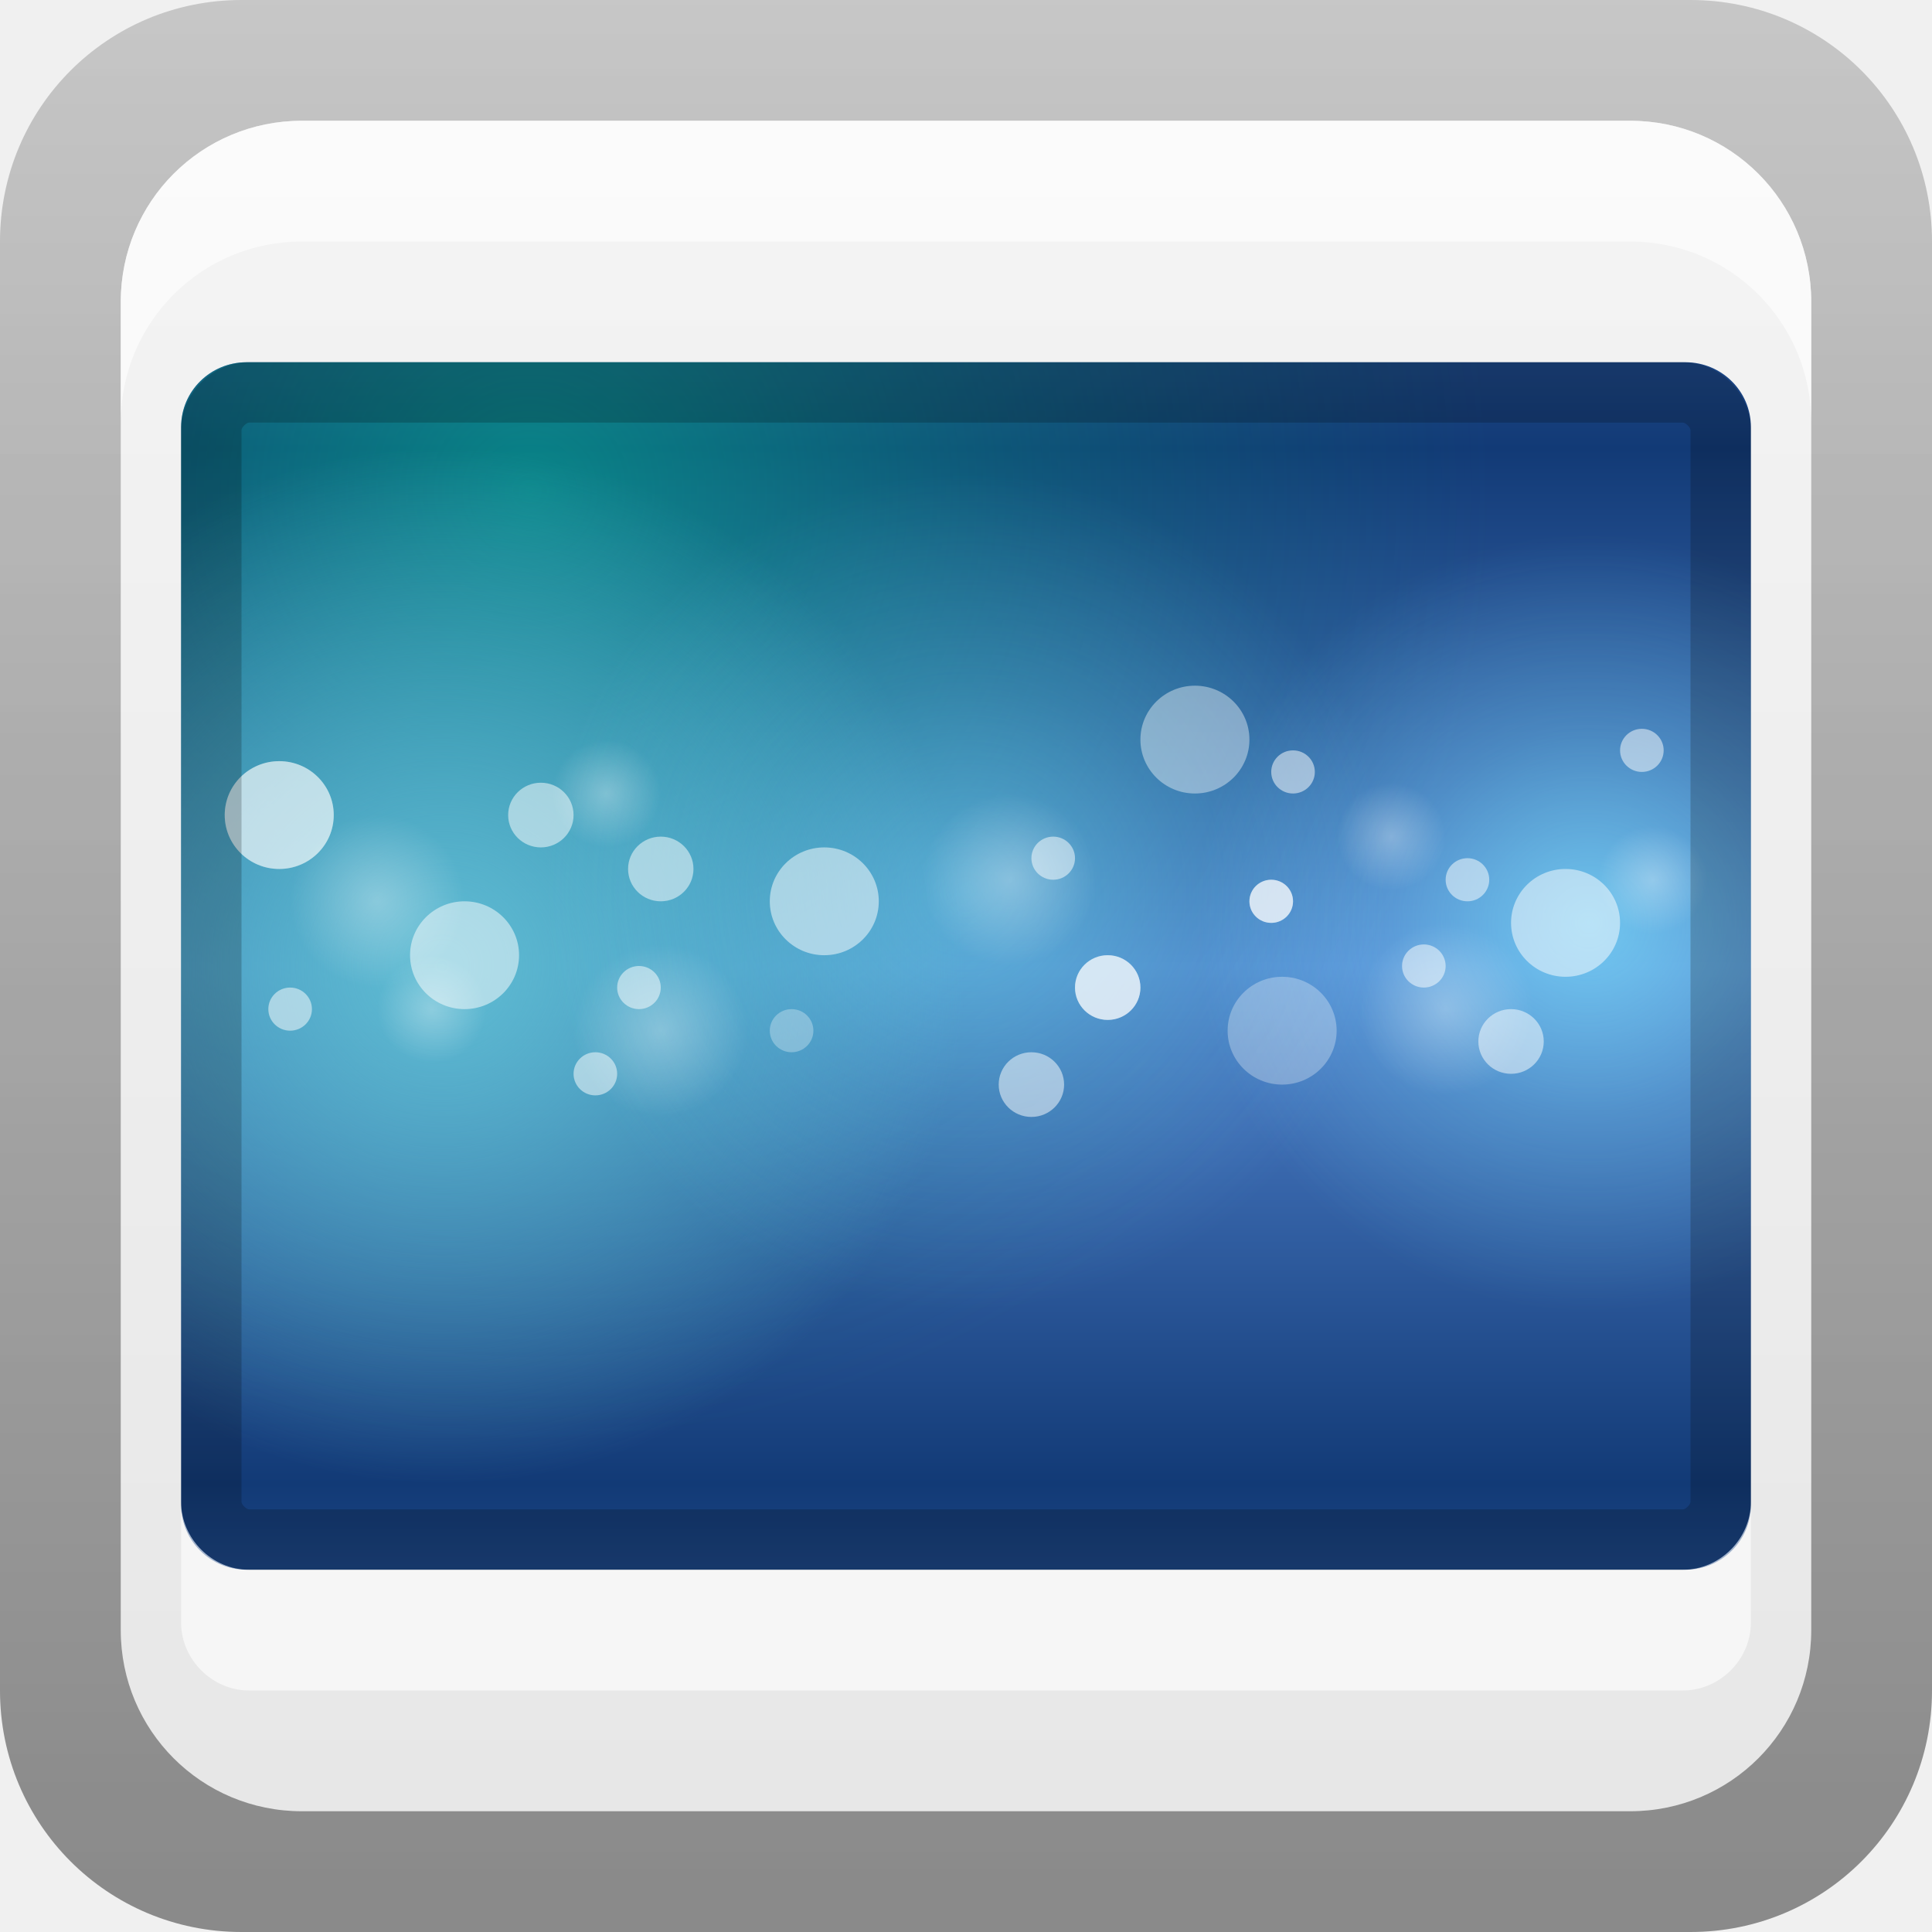
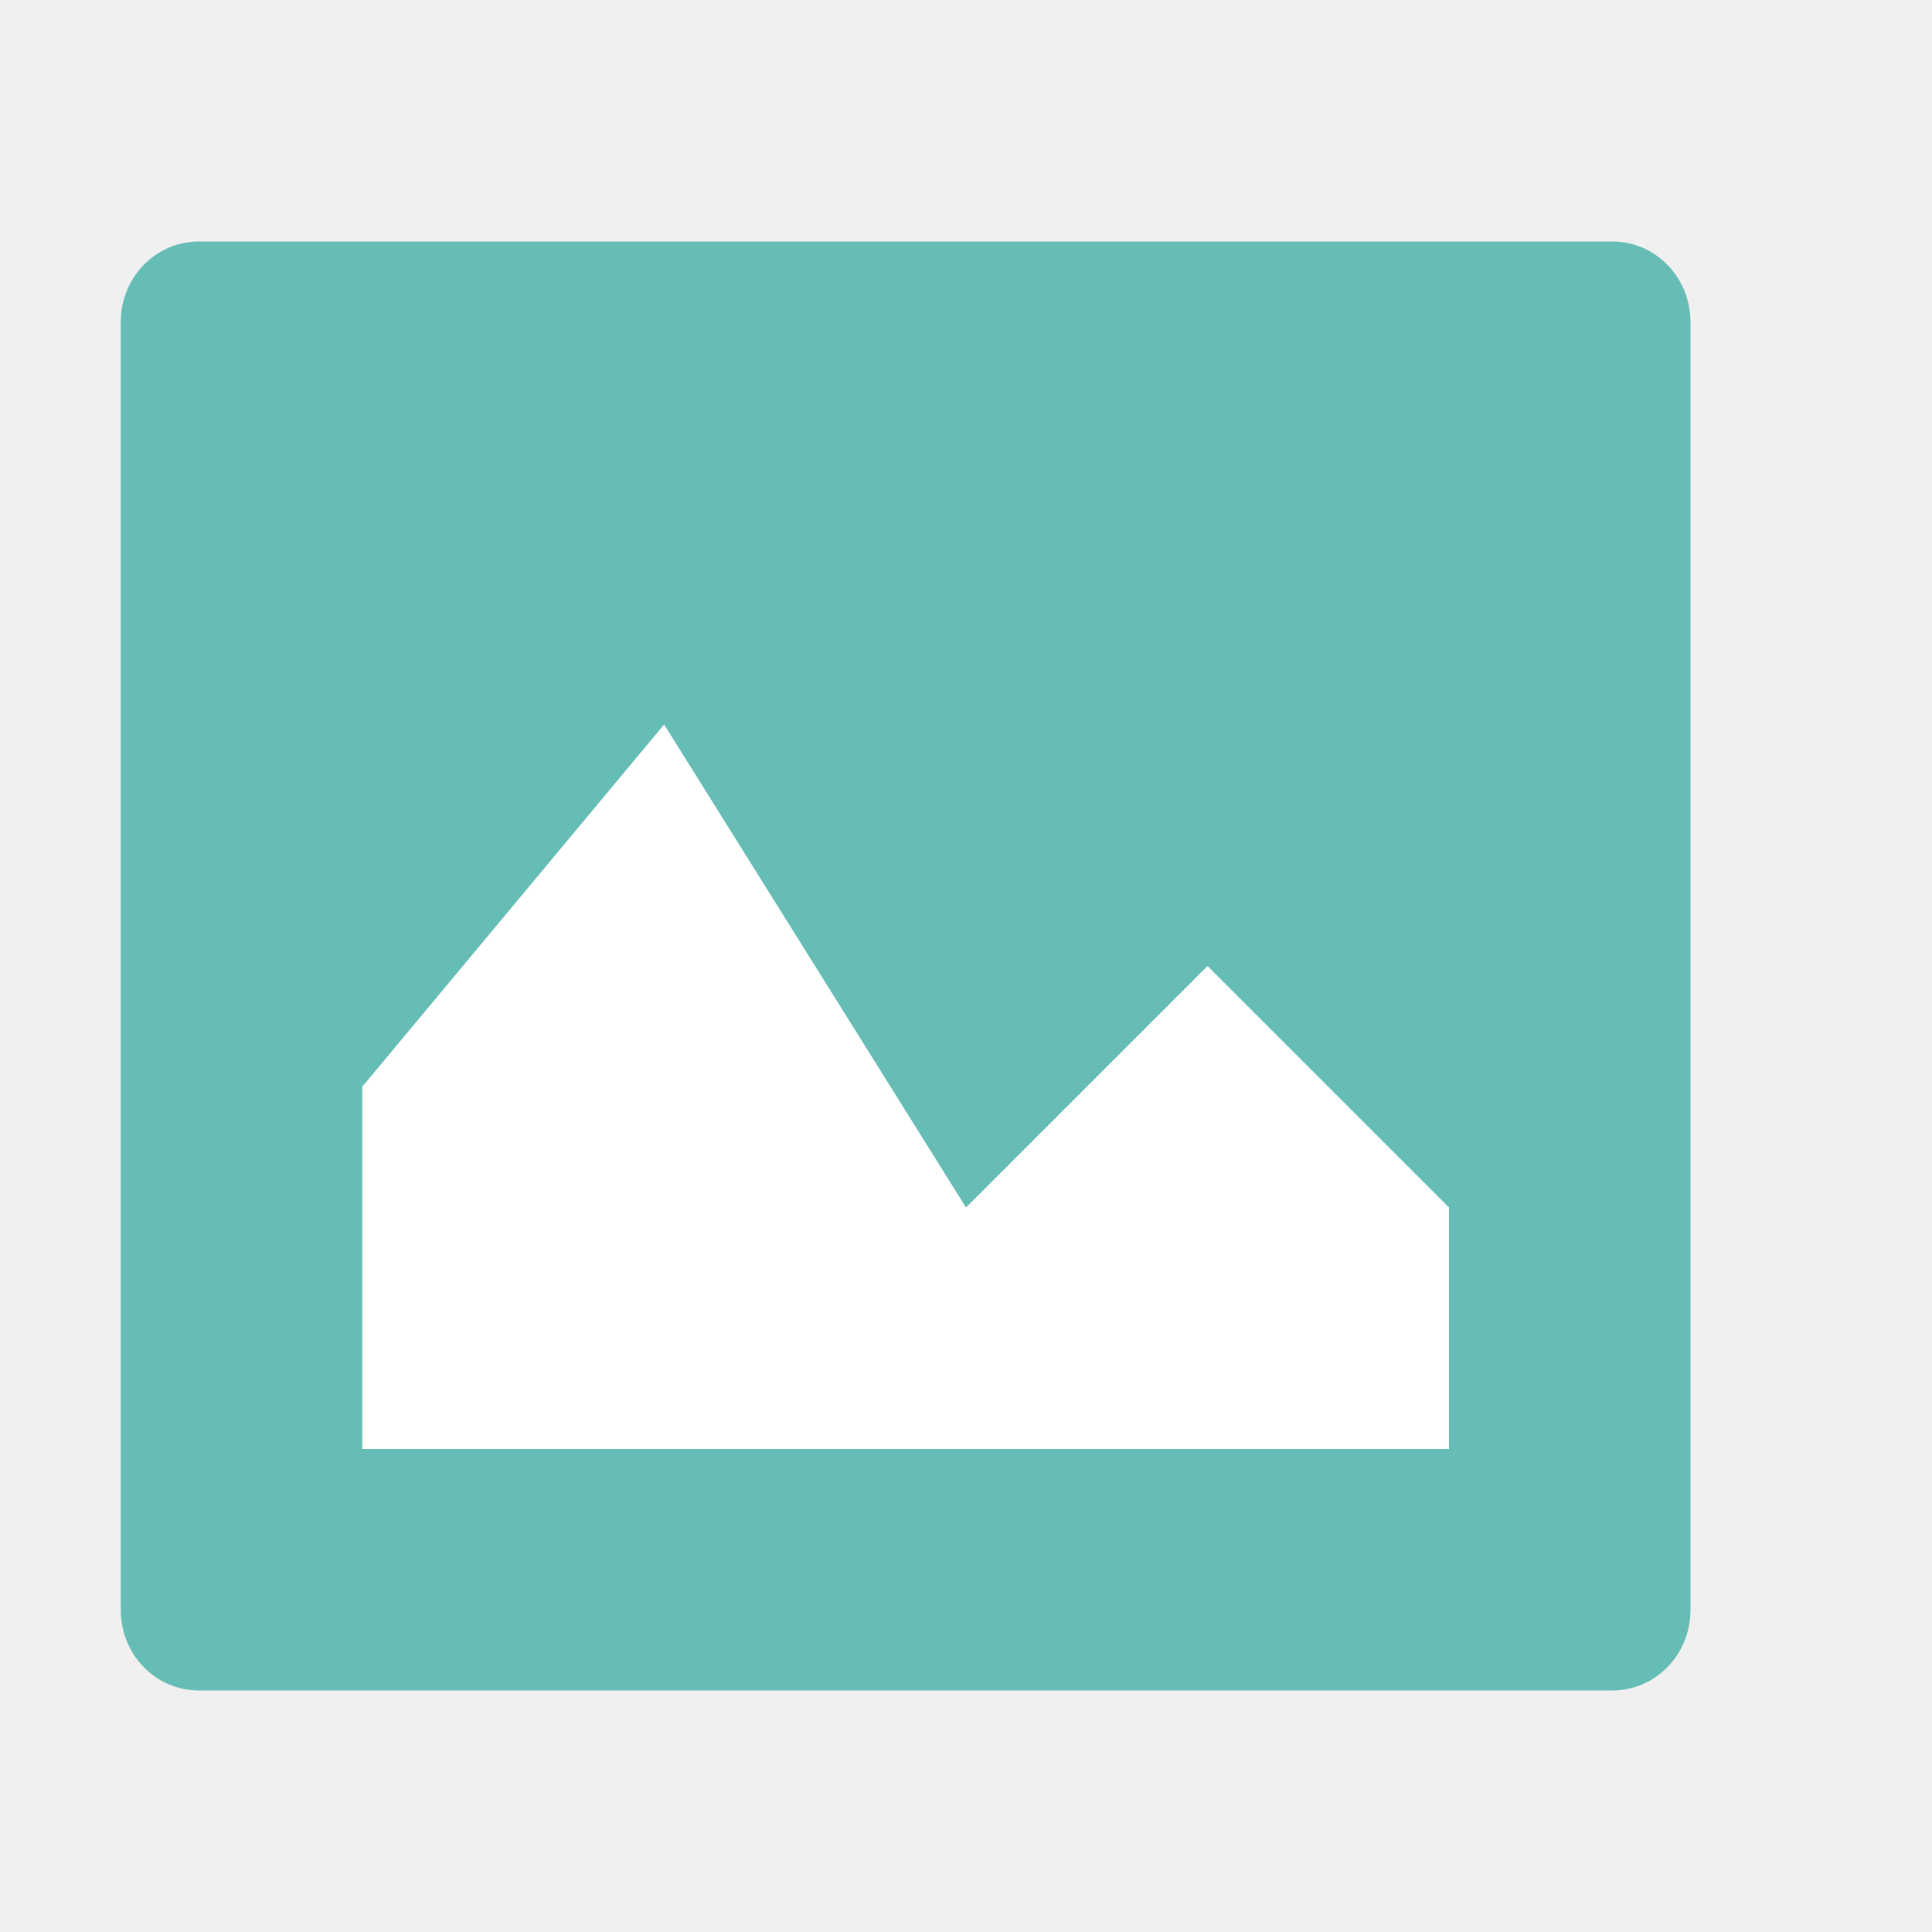
- <svg xmlns="http://www.w3.org/2000/svg" xmlns:xlink="http://www.w3.org/1999/xlink" width="16" height="16" id="svg2" version="1.0" style="display:inline">
-   <defs id="defs4">
-     <linearGradient id="linearGradient3327">
-       <stop style="stop-color:#000000;stop-opacity:1;" offset="0" id="stop3330" />
-       <stop style="stop-color:#000000;stop-opacity:0;" offset="1" id="stop3333" />
-     </linearGradient>
-     <linearGradient id="ButtonColor" x1="10.32" y1="21" x2="10.32" y2="0.999" gradientUnits="userSpaceOnUse">
-       <stop style="stop-color:#e6e6e6;stop-opacity:1;" offset="0" id="stop3189" />
-       <stop style="stop-color:#f5f5f5;stop-opacity:1;" offset="1" id="stop3191" />
-     </linearGradient>
-     <linearGradient xlink:href="#linearGradient3327" id="linearGradient3192" x1="9.057" y1="10.203" x2="9.057" y2="-12.199" gradientUnits="userSpaceOnUse" gradientTransform="translate(0,5.800655)" />
-     <linearGradient xlink:href="#ButtonColor" id="linearGradient3204" x1="1" y1="9" x2="15" y2="9" gradientUnits="userSpaceOnUse" gradientTransform="translate(-16,-1)" />
-     <linearGradient xlink:href="#ButtonColor" id="linearGradient3173" gradientUnits="userSpaceOnUse" gradientTransform="translate(-16,-1)" x1="1" y1="9" x2="15" y2="9" />
-     <linearGradient xlink:href="#ButtonColor" id="linearGradient3177" gradientUnits="userSpaceOnUse" gradientTransform="translate(-16,-1)" x1="1" y1="9" x2="15" y2="9" />
-     <linearGradient xlink:href="#ButtonColor" id="linearGradient3179" gradientUnits="userSpaceOnUse" gradientTransform="matrix(0,-1,1,0,-1,16)" x1="1" y1="9" x2="15" y2="9" />
-     <linearGradient xlink:href="#linearGradient3327" id="linearGradient3612" x1="8" y1="15" x2="8" y2="-1" gradientUnits="userSpaceOnUse" />
-     <linearGradient xlink:href="#ButtonColor-5" id="linearGradient3204-0" x1="1" y1="9" x2="16.956" y2="9" gradientUnits="userSpaceOnUse" gradientTransform="translate(-17,-2)" />
-     <linearGradient id="ButtonColor-5" x1="10.32" y1="21" x2="10.32" y2="0.999" gradientUnits="userSpaceOnUse">
-       <stop style="stop-color:#e6e6e6;stop-opacity:1;" offset="0" id="stop3189-0" />
-       <stop style="stop-color:#f5f5f5;stop-opacity:1;" offset="1" id="stop3191-2" />
-     </linearGradient>
-     <linearGradient y2="-19.304" x2="9.057" y1="10.203" x1="9.057" gradientTransform="translate(-0.499722,5.300655)" gradientUnits="userSpaceOnUse" id="linearGradient2897" xlink:href="#linearGradient3327-7" />
-     <linearGradient id="linearGradient3327-7">
-       <stop style="stop-color:#000000;stop-opacity:1;" offset="0" id="stop3330-6" />
-       <stop style="stop-color:#000000;stop-opacity:0;" offset="1" id="stop3333-8" />
-     </linearGradient>
-     <linearGradient y2="9" x2="16.956" y1="9" x1="1" gradientTransform="translate(-17,-2)" gradientUnits="userSpaceOnUse" id="linearGradient3767" xlink:href="#ButtonColor-5" />
-     <clipPath clipPathUnits="userSpaceOnUse" id="clipPath2952">
-       <rect style="opacity:0.652;color:#000000;fill:#ff0000;fill-opacity:1;fill-rule:nonzero;stroke:none;stroke-width:1;marker:none;visibility:visible;display:inline;overflow:visible;enable-background:accumulate" id="rect2954" width="72" height="56" x="12" y="20" rx="3" ry="3" />
-     </clipPath>
-     <linearGradient xlink:href="#linearGradient3940" id="linearGradient3938" x1="48" y1="48" x2="48" y2="72" gradientUnits="userSpaceOnUse" spreadMethod="reflect" />
-     <linearGradient id="linearGradient3940">
-       <stop id="stop3942" offset="0" style="stop-color:#555555;stop-opacity:1;" />
-       <stop id="stop3944" offset="1" style="stop-color:#2b2b2b;stop-opacity:1;" />
-     </linearGradient>
-     <radialGradient xlink:href="#linearGradient3928" id="radialGradient3934" cx="56" cy="24" fx="56" fy="24" r="16" gradientUnits="userSpaceOnUse" />
-     <linearGradient id="linearGradient3928">
-       <stop style="stop-color:#00ce99;stop-opacity:1;" offset="0" id="stop3930" />
-       <stop style="stop-color:#00805f;stop-opacity:0;" offset="1" id="stop3932" />
-     </linearGradient>
-     <radialGradient xlink:href="#linearGradient3751" id="radialGradient3867" gradientUnits="userSpaceOnUse" cx="60.563" cy="49.721" fx="60.563" fy="49.721" r="19.437" />
-     <linearGradient id="linearGradient3751">
-       <stop style="stop-color:#80e5ff;stop-opacity:1;" offset="0" id="stop3754" />
-       <stop id="stop3869" offset="0.5" style="stop-color:#80e5ff;stop-opacity:0.403;" />
-       <stop style="stop-color:#80e5ff;stop-opacity:0;" offset="1" id="stop3756" />
-     </linearGradient>
-     <radialGradient xlink:href="#linearGradient3739" id="radialGradient3747" cx="47.977" cy="64.058" fx="47.977" fy="64.058" r="24.023" gradientUnits="userSpaceOnUse" />
-     <linearGradient id="linearGradient3739">
-       <stop style="stop-color:#5fbcd3;stop-opacity:1;" offset="0" id="stop3742" />
-       <stop style="stop-color:#5fbcd3;stop-opacity:0;" offset="1" id="stop3745" />
-     </linearGradient>
-     <radialGradient xlink:href="#linearGradient3751" id="radialGradient3758" cx="60.563" cy="49.721" fx="60.563" fy="49.721" r="19.437" gradientUnits="userSpaceOnUse" />
-     <linearGradient id="linearGradient3888">
-       <stop style="stop-color:#80e5ff;stop-opacity:1;" offset="0" id="stop3890" />
-       <stop id="stop3892" offset="0.5" style="stop-color:#80e5ff;stop-opacity:0.403;" />
-       <stop style="stop-color:#80e5ff;stop-opacity:0;" offset="1" id="stop3894" />
-     </linearGradient>
-     <radialGradient xlink:href="#linearGradient3827" id="radialGradient3833" cx="58.5" cy="37.5" fx="58.5" fy="37.5" r="2.5" gradientUnits="userSpaceOnUse" />
-     <linearGradient id="linearGradient3827">
-       <stop style="stop-color:#ffffff;stop-opacity:1;" offset="0" id="stop3829" />
-       <stop style="stop-color:#ffffff;stop-opacity:0;" offset="1" id="stop3831" />
-     </linearGradient>
-     <radialGradient xlink:href="#linearGradient3827" id="radialGradient3837" gradientUnits="userSpaceOnUse" cx="58.5" cy="37.5" fx="58.5" fy="37.5" r="2.5" />
-     <radialGradient xlink:href="#linearGradient3827" id="radialGradient3841" gradientUnits="userSpaceOnUse" cx="58.5" cy="37.5" fx="58.5" fy="37.5" r="2.5" />
-     <radialGradient xlink:href="#linearGradient3827" id="radialGradient3845" gradientUnits="userSpaceOnUse" cx="58.5" cy="37.5" fx="58.5" fy="37.5" r="2.5" />
-     <radialGradient xlink:href="#linearGradient3827" id="radialGradient3849" gradientUnits="userSpaceOnUse" cx="58.5" cy="37.5" fx="58.5" fy="37.5" r="2.5" />
-     <radialGradient xlink:href="#linearGradient3827" id="radialGradient3853" gradientUnits="userSpaceOnUse" cx="58.5" cy="37.5" fx="58.5" fy="37.5" r="2.5" />
-     <radialGradient xlink:href="#linearGradient3827" id="radialGradient3857" gradientUnits="userSpaceOnUse" cx="58.5" cy="37.5" fx="58.5" fy="37.5" r="2.5" />
-     <radialGradient xlink:href="#linearGradient3827" id="radialGradient3861" gradientUnits="userSpaceOnUse" cx="58.5" cy="37.5" fx="58.5" fy="37.5" r="2.5" />
-     <linearGradient xlink:href="#ButtonColor-5" id="linearGradient4012" gradientUnits="userSpaceOnUse" gradientTransform="matrix(0,-1,1,0,-2,17)" x1="1" y1="9" x2="16.956" y2="9" />
-     <linearGradient y2="6.634" x2="47.61" y1="121.366" x1="47.61" gradientTransform="matrix(0.08928571,0,0,0.0892857,6.285715,4.285716)" gradientUnits="userSpaceOnUse" id="linearGradient3855" xlink:href="#linearGradient3290-7" />
-     <linearGradient id="linearGradient3290-7">
-       <stop id="stop3292-2" offset="0" style="stop-color:#ba0000;stop-opacity:1;" />
-       <stop id="stop3294-3" offset="1" style="stop-color:#ff331e;stop-opacity:1;" />
-     </linearGradient>
-     <linearGradient y2="6.634" x2="47.61" y1="121.366" x1="47.61" gradientTransform="matrix(0.4945055,0,0,0.4999999,16.35165,10.40003)" gradientUnits="userSpaceOnUse" id="linearGradient3796" xlink:href="#linearGradient3290-7" />
-     <linearGradient y2="6.634" x2="47.61" y1="121.366" x1="47.61" gradientTransform="matrix(0.4945055,0,0,0.4999999,16.35165,10.40003)" gradientUnits="userSpaceOnUse" id="linearGradient3796-2" xlink:href="#linearGradient3290-7-8" />
-     <linearGradient id="linearGradient3290-7-8">
-       <stop id="stop3292-2-8" offset="0" style="stop-color:#ba0000;stop-opacity:1;" />
-       <stop id="stop3294-3-7" offset="1" style="stop-color:#ff331e;stop-opacity:1;" />
-     </linearGradient>
-     <linearGradient y2="6.634" x2="47.61" y1="121.366" x1="47.61" gradientTransform="matrix(0.07142857,0,0,0.07142856,3.428572,3.428572)" gradientUnits="userSpaceOnUse" id="linearGradient3730" xlink:href="#linearGradient3290-7-8" />
-     <clipPath clipPathUnits="userSpaceOnUse" id="clipPath2952-1">
-       <rect style="opacity:0.652;color:#000000;fill:#ff0000;fill-opacity:1;fill-rule:nonzero;stroke:none;stroke-width:1;marker:none;visibility:visible;display:inline;overflow:visible;enable-background:accumulate" id="rect2954-8" width="72" height="56" x="12" y="20" rx="3" ry="3" />
-     </clipPath>
-     <linearGradient xlink:href="#linearGradient3940-6" id="linearGradient3938-0" x1="48" y1="48" x2="48" y2="72" gradientUnits="userSpaceOnUse" spreadMethod="reflect" />
-     <linearGradient id="linearGradient3940-6">
-       <stop id="stop3942-3" offset="0" style="stop-color:#5184cf;stop-opacity:1" />
-       <stop id="stop3944-3" offset="1" style="stop-color:#123a76;stop-opacity:1" />
-     </linearGradient>
-     <radialGradient xlink:href="#linearGradient3928-5" id="radialGradient3934-7" cx="56" cy="24" fx="56" fy="24" r="16" gradientUnits="userSpaceOnUse" />
-     <linearGradient id="linearGradient3928-5">
-       <stop style="stop-color:#00ce99;stop-opacity:1;" offset="0" id="stop3930-5" />
-       <stop style="stop-color:#00805f;stop-opacity:0;" offset="1" id="stop3932-3" />
-     </linearGradient>
-     <radialGradient xlink:href="#linearGradient3751-3" id="radialGradient3867-6" gradientUnits="userSpaceOnUse" cx="60.563" cy="49.721" fx="60.563" fy="49.721" r="19.437" />
-     <linearGradient id="linearGradient3751-3">
-       <stop style="stop-color:#80e5ff;stop-opacity:1;" offset="0" id="stop3754-0" />
-       <stop id="stop3869-8" offset="0.5" style="stop-color:#80e5ff;stop-opacity:0.403;" />
-       <stop style="stop-color:#80e5ff;stop-opacity:0;" offset="1" id="stop3756-6" />
-     </linearGradient>
-     <radialGradient xlink:href="#linearGradient3739-1" id="radialGradient3747-7" cx="47.977" cy="64.058" fx="47.977" fy="64.058" r="24.023" gradientUnits="userSpaceOnUse" />
-     <linearGradient id="linearGradient3739-1">
-       <stop style="stop-color:#5fbcd3;stop-opacity:1;" offset="0" id="stop3742-1" />
-       <stop style="stop-color:#5fbcd3;stop-opacity:0;" offset="1" id="stop3745-7" />
-     </linearGradient>
-     <radialGradient xlink:href="#linearGradient3751-3" id="radialGradient3758-7" cx="60.563" cy="49.721" fx="60.563" fy="49.721" r="19.437" gradientUnits="userSpaceOnUse" />
-     <linearGradient id="linearGradient2965">
-       <stop style="stop-color:#80e5ff;stop-opacity:1;" offset="0" id="stop2967" />
-       <stop id="stop2969" offset="0.5" style="stop-color:#80e5ff;stop-opacity:0.403;" />
-       <stop style="stop-color:#80e5ff;stop-opacity:0;" offset="1" id="stop2971" />
-     </linearGradient>
-     <radialGradient xlink:href="#linearGradient3827-9" id="radialGradient3833-6" cx="58.5" cy="37.5" fx="58.5" fy="37.5" r="2.5" gradientUnits="userSpaceOnUse" />
-     <linearGradient id="linearGradient3827-9">
-       <stop style="stop-color:#ffffff;stop-opacity:1;" offset="0" id="stop3829-7" />
-       <stop style="stop-color:#ffffff;stop-opacity:0;" offset="1" id="stop3831-1" />
-     </linearGradient>
-     <radialGradient xlink:href="#linearGradient3827-9" id="radialGradient3837-8" gradientUnits="userSpaceOnUse" cx="58.5" cy="37.5" fx="58.5" fy="37.5" r="2.5" />
-     <radialGradient xlink:href="#linearGradient3827-9" id="radialGradient3841-6" gradientUnits="userSpaceOnUse" cx="58.5" cy="37.5" fx="58.5" fy="37.5" r="2.5" />
-     <radialGradient xlink:href="#linearGradient3827-9" id="radialGradient3845-8" gradientUnits="userSpaceOnUse" cx="58.5" cy="37.5" fx="58.5" fy="37.5" r="2.5" />
-     <radialGradient xlink:href="#linearGradient3827-9" id="radialGradient3849-3" gradientUnits="userSpaceOnUse" cx="58.5" cy="37.5" fx="58.5" fy="37.5" r="2.5" />
-     <radialGradient xlink:href="#linearGradient3827-9" id="radialGradient3853-7" gradientUnits="userSpaceOnUse" cx="58.5" cy="37.5" fx="58.5" fy="37.5" r="2.5" />
-     <radialGradient xlink:href="#linearGradient3827-9" id="radialGradient3857-7" gradientUnits="userSpaceOnUse" cx="58.5" cy="37.5" fx="58.5" fy="37.5" r="2.5" />
-     <radialGradient xlink:href="#linearGradient3827-9" id="radialGradient3861-0" gradientUnits="userSpaceOnUse" cx="58.5" cy="37.5" fx="58.5" fy="37.5" r="2.5" />
-   </defs>
-   <g id="layer1">
-     <rect ry="2" rx="2" y="0" x="-16" height="16" width="16" id="rect3196" style="fill:url(#linearGradient3767);fill-opacity:1;fill-rule:nonzero;stroke:none;display:inline" transform="matrix(0,-1,1,0,0,0)" />
-     <path style="opacity:0.4;fill:url(#linearGradient2897);fill-opacity:1;fill-rule:nonzero;stroke:none;display:inline" d="M 2,0 C 0.892,0 0,0.892 0,2 l 0,12 c 0,1.108 0.892,2 2,2 l 12,0 c 1.108,0 2,-0.892 2,-2 L 16,2 C 16,0.892 15.108,0 14,0 L 2,0 z m 0.5,1 11,0 C 14.331,1 15,1.669 15,2.5 l 0,11 c 0,0.831 -0.669,1.5 -1.5,1.5 l -11,0 C 1.669,15 1,14.331 1,13.5 L 1,2.5 C 1,1.669 1.669,1 2.5,1 z" id="rect2410" />
-     <path style="opacity:0.6;fill:#ffffff;fill-opacity:1;stroke:none;display:inline" d="M 2.5,1 C 1.669,1 1,1.669 1,2.5 l 0,1 C 1,2.669 1.669,2 2.5,2 l 11,0 C 14.331,2 15,2.669 15,3.5 l 0,-1 C 15,1.669 14.331,1 13.5,1 l -11,0 z" id="rect3770" />
-     <rect style="opacity:0.6;color:#000000;fill:#ff0000;fill-opacity:1;fill-rule:nonzero;stroke:none;stroke-width:0.5;marker:none;visibility:visible;display:inline;overflow:visible;enable-background:accumulate" id="rect3179" width="13" height="10" x="-18.5" y="3" rx="0.552" ry="0.552" />
-   </g>
-   <g id="layer2">
-     <g transform="matrix(0.1805556,0,0,0.1785714,-0.6666667,-0.5714328)" style="display:inline" id="g3871" clip-path="url(#clipPath2952-1)">
-       <rect style="color:#000000;fill:url(#linearGradient3938-0);fill-opacity:1;fill-rule:nonzero;stroke:none;stroke-width:1;marker:none;visibility:visible;display:inline;overflow:visible;enable-background:accumulate" id="rect3966" width="72" height="56" x="12" y="20" />
-       <path style="opacity:0.5;color:#000000;fill:url(#radialGradient3934-7);fill-opacity:1;fill-rule:nonzero;stroke:none;stroke-width:1;marker:none;visibility:visible;display:inline;overflow:visible;enable-background:accumulate" id="path3918" d="M 72,24 C 72,32.837 64.837,40 56,40 47.163,40 40,32.837 40,24 40,15.163 47.163,8 56,8 c 8.837,0 16,7.163 16,16 z" transform="matrix(2.75,0,0,2.75,-126,-40)" />
-       <path style="opacity:0.697;color:#000000;fill:url(#radialGradient3867-6);fill-opacity:1;fill-rule:nonzero;stroke:none;stroke-width:1;marker:none;visibility:visible;display:inline;overflow:visible;enable-background:accumulate" id="path3865" d="m 80,49.721 c 0,10.735 -8.702,19.437 -19.437,19.437 -10.735,0 -19.437,-8.702 -19.437,-19.437 0,-10.735 8.702,-19.437 19.437,-19.437 C 71.298,30.284 80,38.986 80,49.721 z" transform="matrix(0.9260636,0,0,0.9260636,20.47781,-0.04448889)" />
-       <path transform="translate(-24,-16.05767)" d="m 72,64.058 c 0,13.267 -10.755,24.023 -24.023,24.023 -13.267,0 -24.023,-10.755 -24.023,-24.023 0,-13.267 10.755,-24.023 24.023,-24.023 13.267,0 24.023,10.755 24.023,24.023 z" id="path3737" style="color:#000000;fill:url(#radialGradient3747-7);fill-opacity:1;fill-rule:nonzero;stroke:none;stroke-width:1;marker:none;visibility:visible;display:inline;overflow:visible;enable-background:accumulate" />
-       <path transform="translate(-12.56289,-5.157768)" d="m 80,49.721 c 0,10.735 -8.702,19.437 -19.437,19.437 -10.735,0 -19.437,-8.702 -19.437,-19.437 0,-10.735 8.702,-19.437 19.437,-19.437 C 71.298,30.284 80,38.986 80,49.721 z" id="path3749" style="opacity:0.434;color:#000000;fill:url(#radialGradient3758-7);fill-opacity:1;fill-rule:nonzero;stroke:none;stroke-width:1;marker:none;visibility:visible;display:inline;overflow:visible;enable-background:accumulate" />
-       <path d="M 61,37.5 C 61,38.881 59.881,40 58.5,40 57.119,40 56,38.881 56,37.5 56,36.119 57.119,35 58.5,35 c 1.381,0 2.5,1.119 2.5,2.5 z" id="path3779" style="opacity:0.4;color:#000000;fill:#ffffff;fill-opacity:1;fill-rule:nonzero;stroke:none;stroke-width:1;marker:none;visibility:visible;display:inline;overflow:visible;enable-background:accumulate" />
-       <path transform="translate(-33.5,10)" style="opacity:0.504;color:#000000;fill:#ffffff;fill-opacity:1;fill-rule:nonzero;stroke:none;stroke-width:1;marker:none;visibility:visible;display:inline;overflow:visible;enable-background:accumulate" id="path3781" d="M 61,37.5 C 61,38.881 59.881,40 58.5,40 57.119,40 56,38.881 56,37.5 56,36.119 57.119,35 58.5,35 c 1.381,0 2.5,1.119 2.5,2.5 z" />
-       <path d="M 61,37.5 C 61,38.881 59.881,40 58.5,40 57.119,40 56,38.881 56,37.5 56,36.119 57.119,35 58.5,35 c 1.381,0 2.5,1.119 2.5,2.5 z" id="path3783" style="opacity:0.3;color:#000000;fill:#ffffff;fill-opacity:1;fill-rule:nonzero;stroke:none;stroke-width:1;marker:none;visibility:visible;display:inline;overflow:visible;enable-background:accumulate" transform="translate(4,13.5)" />
-       <path transform="translate(17,8.5)" style="opacity:0.504;color:#000000;fill:#ffffff;fill-opacity:1;fill-rule:nonzero;stroke:none;stroke-width:1;marker:none;visibility:visible;display:inline;overflow:visible;enable-background:accumulate" id="path3785" d="M 61,37.5 C 61,38.881 59.881,40 58.5,40 57.119,40 56,38.881 56,37.5 56,36.119 57.119,35 58.5,35 c 1.381,0 2.5,1.119 2.5,2.5 z" />
-       <path d="M 61,37.5 C 61,38.881 59.881,40 58.5,40 57.119,40 56,38.881 56,37.5 56,36.119 57.119,35 58.5,35 c 1.381,0 2.5,1.119 2.5,2.5 z" id="path3787" style="opacity:0.504;color:#000000;fill:#ffffff;fill-opacity:1;fill-rule:nonzero;stroke:none;stroke-width:1;marker:none;visibility:visible;display:inline;overflow:visible;enable-background:accumulate" transform="translate(-17,7.5)" />
-       <path transform="translate(-42,3.5)" style="opacity:0.504;color:#000000;fill:#ffffff;fill-opacity:1;fill-rule:nonzero;stroke:none;stroke-width:1;marker:none;visibility:visible;display:inline;overflow:visible;enable-background:accumulate" id="path3789" d="M 61,37.5 C 61,38.881 59.881,40 58.5,40 57.119,40 56,38.881 56,37.5 56,36.119 57.119,35 58.5,35 c 1.381,0 2.5,1.119 2.5,2.5 z" />
-       <path d="M 61,37.5 C 61,38.881 59.881,40 58.5,40 57.119,40 56,38.881 56,37.5 56,36.119 57.119,35 58.5,35 c 1.381,0 2.5,1.119 2.5,2.5 z" id="path3791" style="opacity:0.3;color:#000000;fill:#ffffff;fill-opacity:1;fill-rule:nonzero;stroke:none;stroke-width:1;marker:none;visibility:visible;display:inline;overflow:visible;enable-background:accumulate" transform="translate(-42,3.5)" />
-       <path transform="matrix(0.4,0,0,0.4,-6.4,35)" style="opacity:0.504;color:#000000;fill:#ffffff;fill-opacity:1;fill-rule:nonzero;stroke:none;stroke-width:1;marker:none;visibility:visible;display:inline;overflow:visible;enable-background:accumulate" id="path3793" d="M 61,37.5 C 61,38.881 59.881,40 58.5,40 57.119,40 56,38.881 56,37.5 56,36.119 57.119,35 58.5,35 c 1.381,0 2.5,1.119 2.5,2.5 z" />
-       <path d="M 61,37.5 C 61,38.881 59.881,40 58.5,40 57.119,40 56,38.881 56,37.5 56,36.119 57.119,35 58.5,35 c 1.381,0 2.5,1.119 2.5,2.5 z" id="path3795" style="opacity:0.504;color:#000000;fill:#ffffff;fill-opacity:1;fill-rule:nonzero;stroke:none;stroke-width:1;marker:none;visibility:visible;display:inline;overflow:visible;enable-background:accumulate" transform="matrix(0.4,0,0,0.4,7.6,38)" />
-       <path transform="matrix(0.4,0,0,0.4,9.6,34)" style="opacity:0.504;color:#000000;fill:#ffffff;fill-opacity:1;fill-rule:nonzero;stroke:none;stroke-width:1;marker:none;visibility:visible;display:inline;overflow:visible;enable-background:accumulate" id="path3797" d="M 61,37.5 C 61,38.881 59.881,40 58.5,40 57.119,40 56,38.881 56,37.5 56,36.119 57.119,35 58.5,35 c 1.381,0 2.5,1.119 2.5,2.5 z" />
-       <path d="M 61,37.5 C 61,38.881 59.881,40 58.5,40 57.119,40 56,38.881 56,37.5 56,36.119 57.119,35 58.5,35 c 1.381,0 2.5,1.119 2.5,2.5 z" id="path3799" style="opacity:0.3;color:#000000;fill:#ffffff;fill-opacity:1;fill-rule:nonzero;stroke:none;stroke-width:1;marker:none;visibility:visible;display:inline;overflow:visible;enable-background:accumulate" transform="matrix(0.4,0,0,0.4,16.6,36)" />
-       <path transform="matrix(0.4,0,0,0.4,28.6,28)" style="opacity:0.504;color:#000000;fill:#ffffff;fill-opacity:1;fill-rule:nonzero;stroke:none;stroke-width:1;marker:none;visibility:visible;display:inline;overflow:visible;enable-background:accumulate" id="path3801" d="M 61,37.5 C 61,38.881 59.881,40 58.5,40 57.119,40 56,38.881 56,37.5 56,36.119 57.119,35 58.5,35 c 1.381,0 2.5,1.119 2.5,2.5 z" />
-       <path d="M 61,37.5 C 61,38.881 59.881,40 58.5,40 57.119,40 56,38.881 56,37.5 56,36.119 57.119,35 58.5,35 c 1.381,0 2.5,1.119 2.5,2.5 z" id="path3803" style="opacity:0.504;color:#000000;fill:#ffffff;fill-opacity:1;fill-rule:nonzero;stroke:none;stroke-width:1;marker:none;visibility:visible;display:inline;overflow:visible;enable-background:accumulate" transform="matrix(0.4,0,0,0.4,45.6,33)" />
-       <path transform="matrix(0.4,0,0,0.4,47.6,29)" style="opacity:0.504;color:#000000;fill:#ffffff;fill-opacity:1;fill-rule:nonzero;stroke:none;stroke-width:1;marker:none;visibility:visible;display:inline;overflow:visible;enable-background:accumulate" id="path3805" d="M 61,37.5 C 61,38.881 59.881,40 58.5,40 57.119,40 56,38.881 56,37.5 56,36.119 57.119,35 58.5,35 c 1.381,0 2.5,1.119 2.5,2.5 z" />
-       <path d="M 61,37.5 C 61,38.881 59.881,40 58.5,40 57.119,40 56,38.881 56,37.5 56,36.119 57.119,35 58.5,35 c 1.381,0 2.5,1.119 2.5,2.5 z" id="path3807" style="opacity:0.504;color:#000000;fill:#ffffff;fill-opacity:1;fill-rule:nonzero;stroke:none;stroke-width:1;marker:none;visibility:visible;display:inline;overflow:visible;enable-background:accumulate" transform="matrix(0.4,0,0,0.4,55.6,23)" />
-       <path transform="matrix(0.4,0,0,0.4,38.6,30)" style="opacity:0.504;color:#000000;fill:#ffffff;fill-opacity:1;fill-rule:nonzero;stroke:none;stroke-width:1;marker:none;visibility:visible;display:inline;overflow:visible;enable-background:accumulate" id="path3809" d="M 61,37.5 C 61,38.881 59.881,40 58.5,40 57.119,40 56,38.881 56,37.5 56,36.119 57.119,35 58.5,35 c 1.381,0 2.5,1.119 2.5,2.5 z" />
-       <path d="M 61,37.5 C 61,38.881 59.881,40 58.5,40 57.119,40 56,38.881 56,37.5 56,36.119 57.119,35 58.5,35 c 1.381,0 2.5,1.119 2.5,2.5 z" id="path3811" style="opacity:0.504;color:#000000;fill:#ffffff;fill-opacity:1;fill-rule:nonzero;stroke:none;stroke-width:1;marker:none;visibility:visible;display:inline;overflow:visible;enable-background:accumulate" transform="matrix(0.4,0,0,0.4,38.6,30)" />
-       <path d="M 61,37.5 C 61,38.881 59.881,40 58.5,40 57.119,40 56,38.881 56,37.5 56,36.119 57.119,35 58.5,35 c 1.381,0 2.5,1.119 2.5,2.5 z" id="path3813" style="opacity:0.504;color:#000000;fill:#ffffff;fill-opacity:1;fill-rule:nonzero;stroke:none;stroke-width:1;marker:none;visibility:visible;display:inline;overflow:visible;enable-background:accumulate" transform="matrix(0.6,0,0,0.6,-1.1,21)" />
-       <path transform="matrix(0.6,0,0,0.6,-6.6,18.5)" style="opacity:0.504;color:#000000;fill:#ffffff;fill-opacity:1;fill-rule:nonzero;stroke:none;stroke-width:1;marker:none;visibility:visible;display:inline;overflow:visible;enable-background:accumulate" id="path3815" d="M 61,37.5 C 61,38.881 59.881,40 58.5,40 57.119,40 56,38.881 56,37.5 56,36.119 57.119,35 58.5,35 c 1.381,0 2.5,1.119 2.5,2.5 z" />
-       <path d="M 61,37.5 C 61,38.881 59.881,40 58.5,40 57.119,40 56,38.881 56,37.5 56,36.119 57.119,35 58.5,35 c 1.381,0 2.5,1.119 2.5,2.5 z" id="path3817" style="opacity:0.504;color:#000000;fill:#ffffff;fill-opacity:1;fill-rule:nonzero;stroke:none;stroke-width:1;marker:none;visibility:visible;display:inline;overflow:visible;enable-background:accumulate" transform="matrix(0.6,0,0,0.6,15.9,31)" />
-       <path transform="matrix(0.6,0,0,0.6,19.4,26.5)" style="opacity:0.504;color:#000000;fill:#ffffff;fill-opacity:1;fill-rule:nonzero;stroke:none;stroke-width:1;marker:none;visibility:visible;display:inline;overflow:visible;enable-background:accumulate" id="path3819" d="M 61,37.5 C 61,38.881 59.881,40 58.5,40 57.119,40 56,38.881 56,37.5 56,36.119 57.119,35 58.5,35 c 1.381,0 2.5,1.119 2.5,2.5 z" />
-       <path d="M 61,37.5 C 61,38.881 59.881,40 58.5,40 57.119,40 56,38.881 56,37.5 56,36.119 57.119,35 58.5,35 c 1.381,0 2.5,1.119 2.5,2.5 z" id="path3821" style="opacity:0.504;color:#000000;fill:#ffffff;fill-opacity:1;fill-rule:nonzero;stroke:none;stroke-width:1;marker:none;visibility:visible;display:inline;overflow:visible;enable-background:accumulate" transform="matrix(0.6,0,0,0.6,19.4,26.5)" />
-       <path transform="matrix(0.6,0,0,0.6,37.9,29)" style="opacity:0.504;color:#000000;fill:#ffffff;fill-opacity:1;fill-rule:nonzero;stroke:none;stroke-width:1;marker:none;visibility:visible;display:inline;overflow:visible;enable-background:accumulate" id="path3823" d="M 61,37.5 C 61,38.881 59.881,40 58.5,40 57.119,40 56,38.881 56,37.5 56,36.119 57.119,35 58.5,35 c 1.381,0 2.5,1.119 2.5,2.5 z" />
-       <path transform="matrix(1.6,0,0,1.6,-43.6,-16)" style="opacity:0.3;color:#000000;fill:url(#radialGradient3833-6);fill-opacity:1;fill-rule:nonzero;stroke:none;stroke-width:1;marker:none;visibility:visible;display:inline;overflow:visible;enable-background:accumulate" id="path3825" d="M 61,37.5 C 61,38.881 59.881,40 58.5,40 57.119,40 56,38.881 56,37.5 56,36.119 57.119,35 58.5,35 c 1.381,0 2.5,1.119 2.5,2.5 z" />
-       <path d="M 61,37.5 C 61,38.881 59.881,40 58.5,40 57.119,40 56,38.881 56,37.5 56,36.119 57.119,35 58.5,35 c 1.381,0 2.5,1.119 2.5,2.5 z" id="path3835" style="opacity:0.3;color:#000000;fill:url(#radialGradient3837-8);fill-opacity:1;fill-rule:nonzero;stroke:none;stroke-width:1;marker:none;visibility:visible;display:inline;overflow:visible;enable-background:accumulate" transform="matrix(1.6,0,0,1.6,-23.6,-10)" />
-       <path transform="matrix(1.6,0,0,1.6,-72.6,-15)" style="opacity:0.3;color:#000000;fill:url(#radialGradient3841-6);fill-opacity:1;fill-rule:nonzero;stroke:none;stroke-width:1;marker:none;visibility:visible;display:inline;overflow:visible;enable-background:accumulate" id="path3839" d="M 61,37.5 C 61,38.881 59.881,40 58.5,40 57.119,40 56,38.881 56,37.5 56,36.119 57.119,35 58.5,35 c 1.381,0 2.5,1.119 2.5,2.5 z" />
-       <path d="M 61,37.5 C 61,38.881 59.881,40 58.5,40 57.119,40 56,38.881 56,37.5 56,36.119 57.119,35 58.5,35 c 1.381,0 2.5,1.119 2.5,2.5 z" id="path3843" style="opacity:0.3;color:#000000;fill:url(#radialGradient3845-8);fill-opacity:1;fill-rule:nonzero;stroke:none;stroke-width:1;marker:none;visibility:visible;display:inline;overflow:visible;enable-background:accumulate" transform="matrix(1.6,0,0,1.6,-59.6,-9)" />
-       <path transform="translate(-27,2.5)" style="opacity:0.3;color:#000000;fill:url(#radialGradient3849-3);fill-opacity:1;fill-rule:nonzero;stroke:none;stroke-width:1;marker:none;visibility:visible;display:inline;overflow:visible;enable-background:accumulate" id="path3847" d="M 61,37.5 C 61,38.881 59.881,40 58.5,40 57.119,40 56,38.881 56,37.5 56,36.119 57.119,35 58.5,35 c 1.381,0 2.5,1.119 2.5,2.5 z" />
-       <path d="M 61,37.5 C 61,38.881 59.881,40 58.5,40 57.119,40 56,38.881 56,37.5 56,36.119 57.119,35 58.5,35 c 1.381,0 2.5,1.119 2.5,2.5 z" id="path3851" style="opacity:0.3;color:#000000;fill:url(#radialGradient3853-7);fill-opacity:1;fill-rule:nonzero;stroke:none;stroke-width:1;marker:none;visibility:visible;display:inline;overflow:visible;enable-background:accumulate" transform="translate(9,4.5)" />
-       <path transform="translate(21,6.5)" style="opacity:0.3;color:#000000;fill:url(#radialGradient3857-7);fill-opacity:1;fill-rule:nonzero;stroke:none;stroke-width:1;marker:none;visibility:visible;display:inline;overflow:visible;enable-background:accumulate" id="path3855" d="M 61,37.5 C 61,38.881 59.881,40 58.5,40 57.119,40 56,38.881 56,37.5 56,36.119 57.119,35 58.5,35 c 1.381,0 2.5,1.119 2.5,2.5 z" />
-       <path d="M 61,37.5 C 61,38.881 59.881,40 58.5,40 57.119,40 56,38.881 56,37.5 56,36.119 57.119,35 58.5,35 c 1.381,0 2.5,1.119 2.5,2.5 z" id="path3859" style="opacity:0.3;color:#000000;fill:url(#radialGradient3861-0);fill-opacity:1;fill-rule:nonzero;stroke:none;stroke-width:1;marker:none;visibility:visible;display:inline;overflow:visible;enable-background:accumulate" transform="translate(-35,12.5)" />
-       <path transform="matrix(0.4,0,0,0.4,39.6,24)" style="opacity:0.504;color:#000000;fill:#ffffff;fill-opacity:1;fill-rule:nonzero;stroke:none;stroke-width:1;marker:none;visibility:visible;display:inline;overflow:visible;enable-background:accumulate" id="path3863" d="M 61,37.5 C 61,38.881 59.881,40 58.5,40 57.119,40 56,38.881 56,37.5 56,36.119 57.119,35 58.5,35 c 1.381,0 2.5,1.119 2.5,2.5 z" />
-     </g>
-     <path style="opacity:0.6;color:#000000;fill:#ffffff;fill-opacity:1;fill-rule:nonzero;stroke:none;stroke-width:0.5;marker:none;visibility:visible;display:inline;overflow:visible;enable-background:accumulate" d="m 1.5,12.438 0,1 C 1.5,13.743 1.757,14 2.062,14 l 11.875,0 C 14.243,14 14.5,13.743 14.5,13.438 l 0,-1 C 14.5,12.743 14.243,13 13.938,13 L 2.062,13 C 1.757,13 1.5,12.743 1.5,12.438 z" id="rect3181" />
-     <path style="opacity:0.2;color:#000000;fill:#000000;fill-opacity:1;fill-rule:nonzero;stroke:none;stroke-width:0.5;marker:none;visibility:visible;display:inline;overflow:visible;enable-background:accumulate" d="M 2.062,3 C 1.757,3 1.5,3.257 1.5,3.562 l 0,8.875 C 1.5,12.743 1.757,13 2.062,13 l 11.875,0 C 14.243,13 14.5,12.743 14.5,12.438 l 0,-8.875 C 14.5,3.257 14.243,3 13.938,3 L 2.062,3 z m 0,0.5 11.875,0 C 13.96,3.5 14,3.54 14,3.562 l 0,8.875 C 14,12.46 13.96,12.5 13.938,12.5 l -11.875,0 C 2.04,12.5 2,12.46 2,12.438 L 2,3.562 C 2,3.54 2.04,3.5 2.062,3.5 z" id="rect3186" />
-   </g>
+ <svg xmlns="http://www.w3.org/2000/svg" width="16" height="16" version="1.1">
+   <path d="m14 13.332v-10.664c0-0.371-0.289-0.668-0.648-0.668h-11.704c-0.359 0-0.648 0.297-0.648 0.668v10.664c0 0.371 0.289 0.668 0.648 0.668h11.703c0.36 0 0.649-0.297 0.649-0.668z" fill="#66bdb5" />
+   <path d="m5.5 6 2.5 4 2-2 2 2v2h-9v-3z" fill="#fff" />
</svg>
